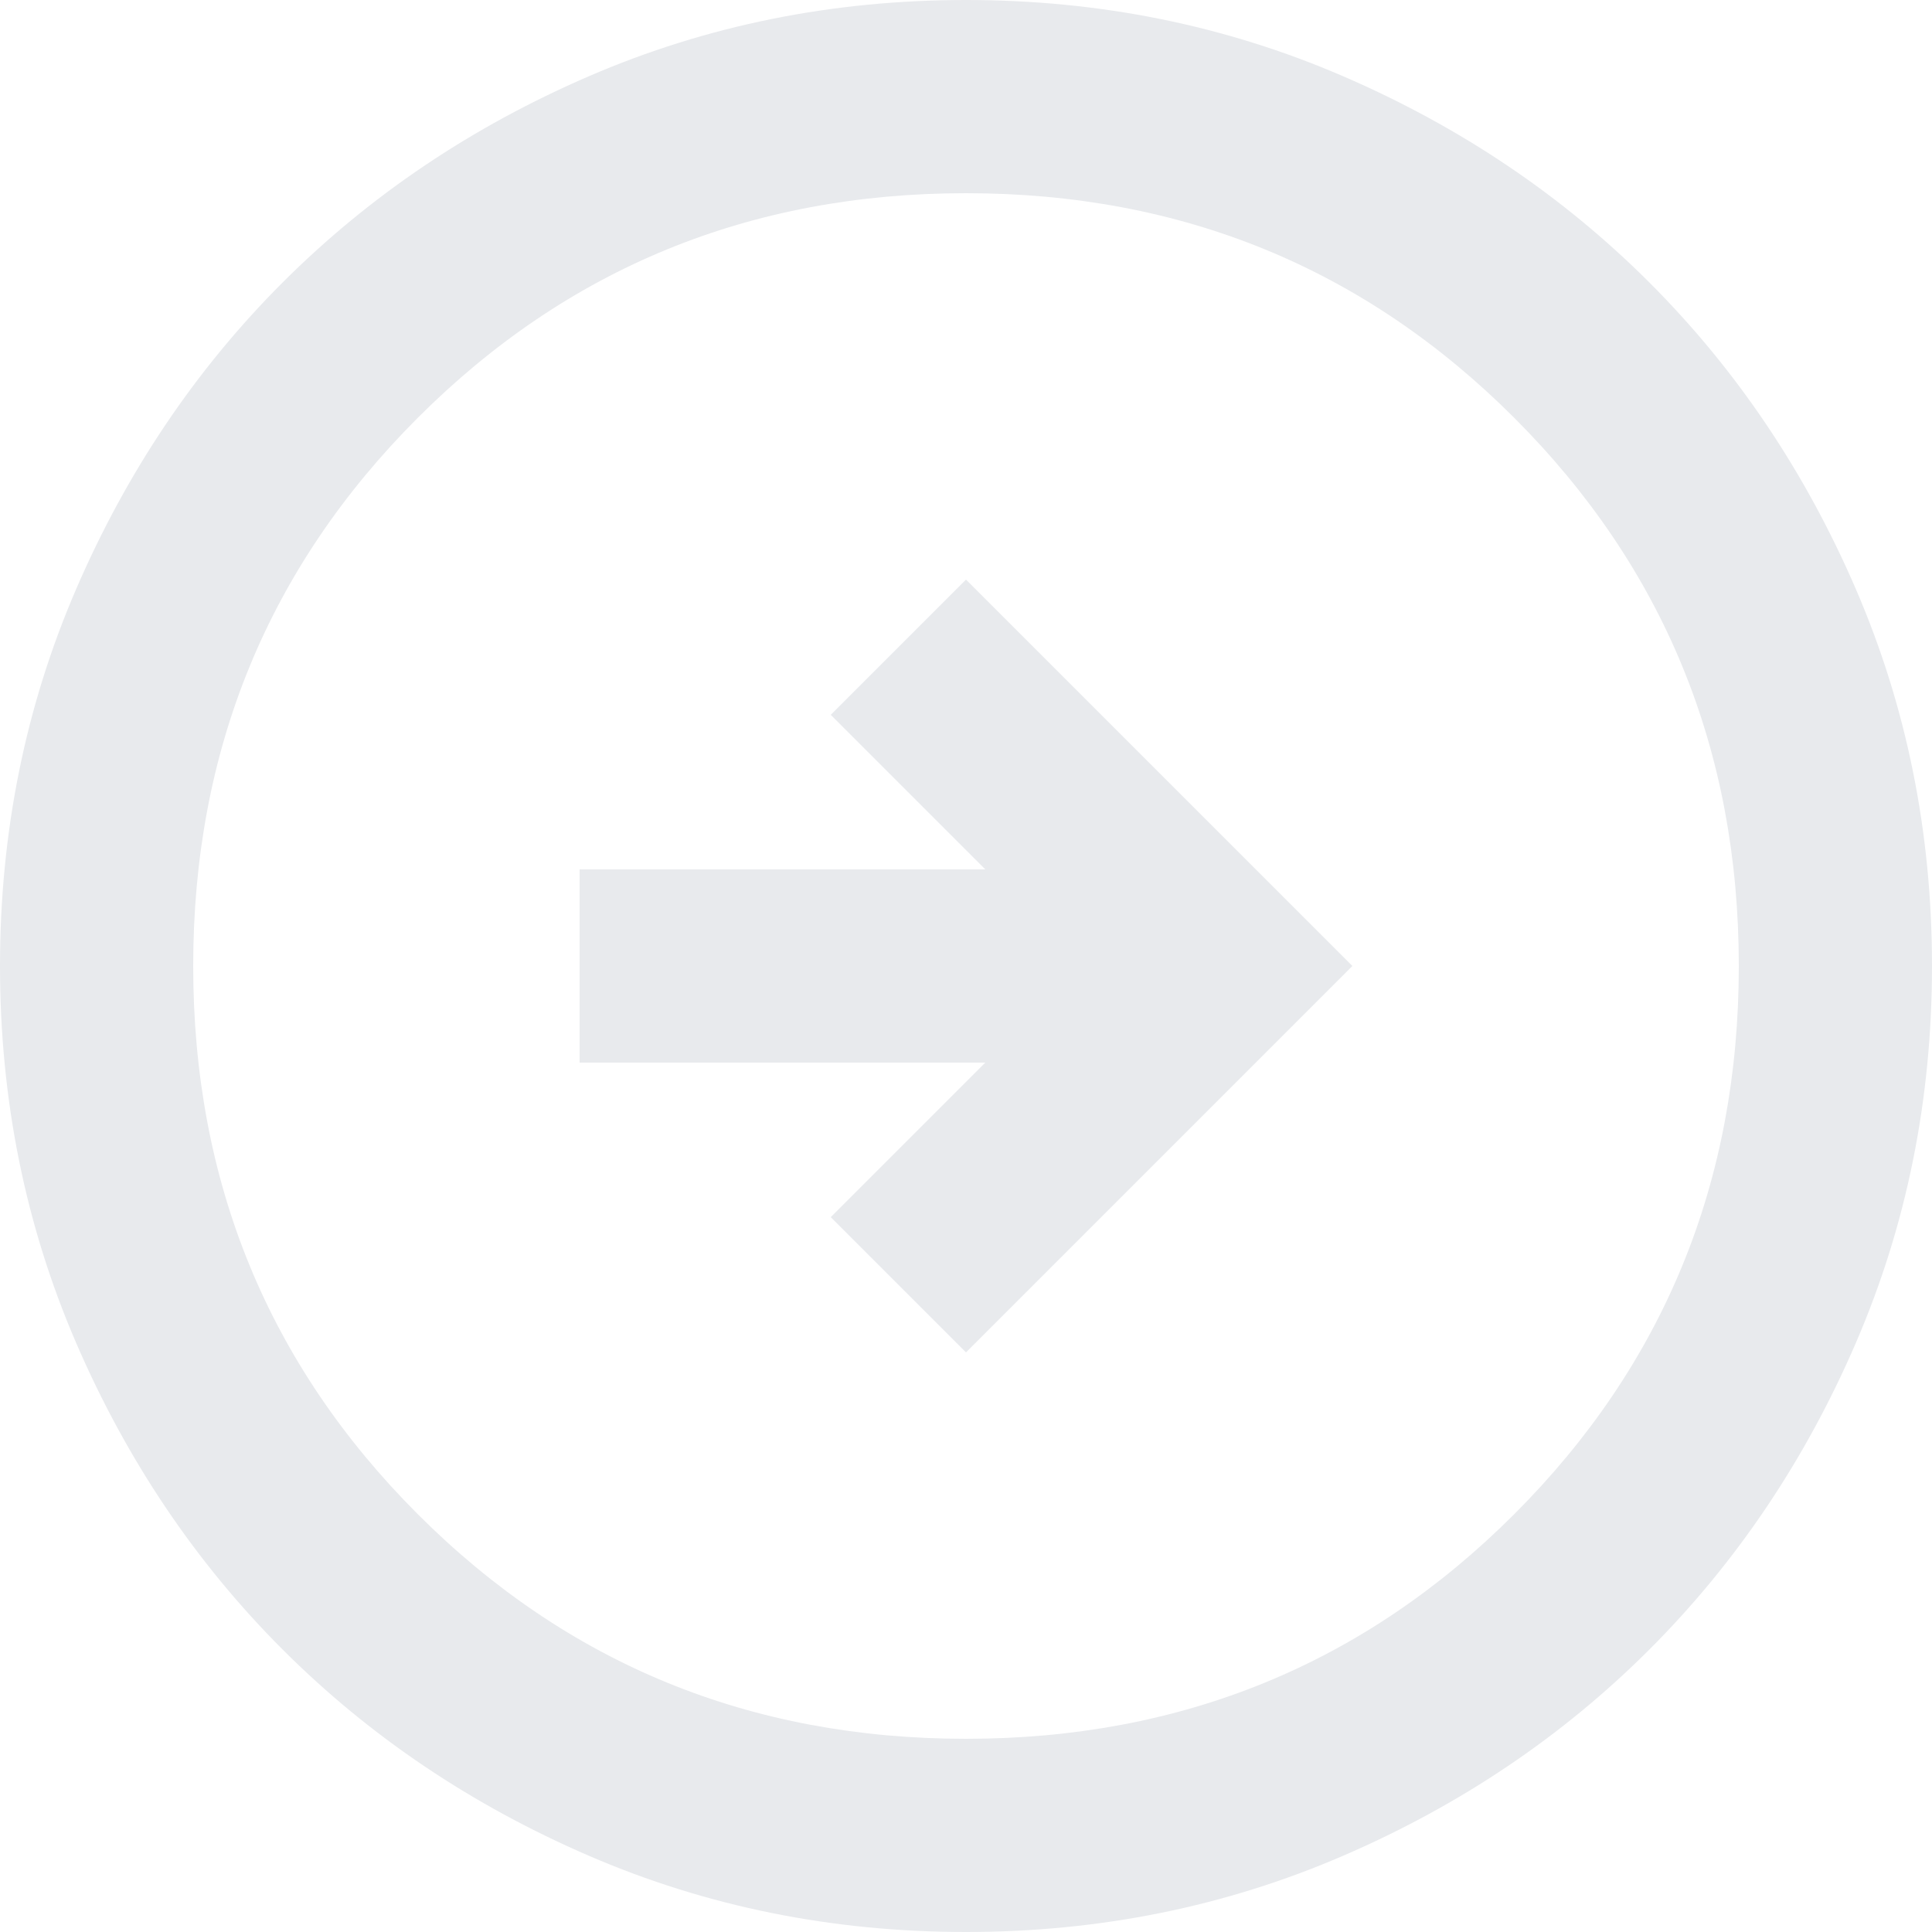
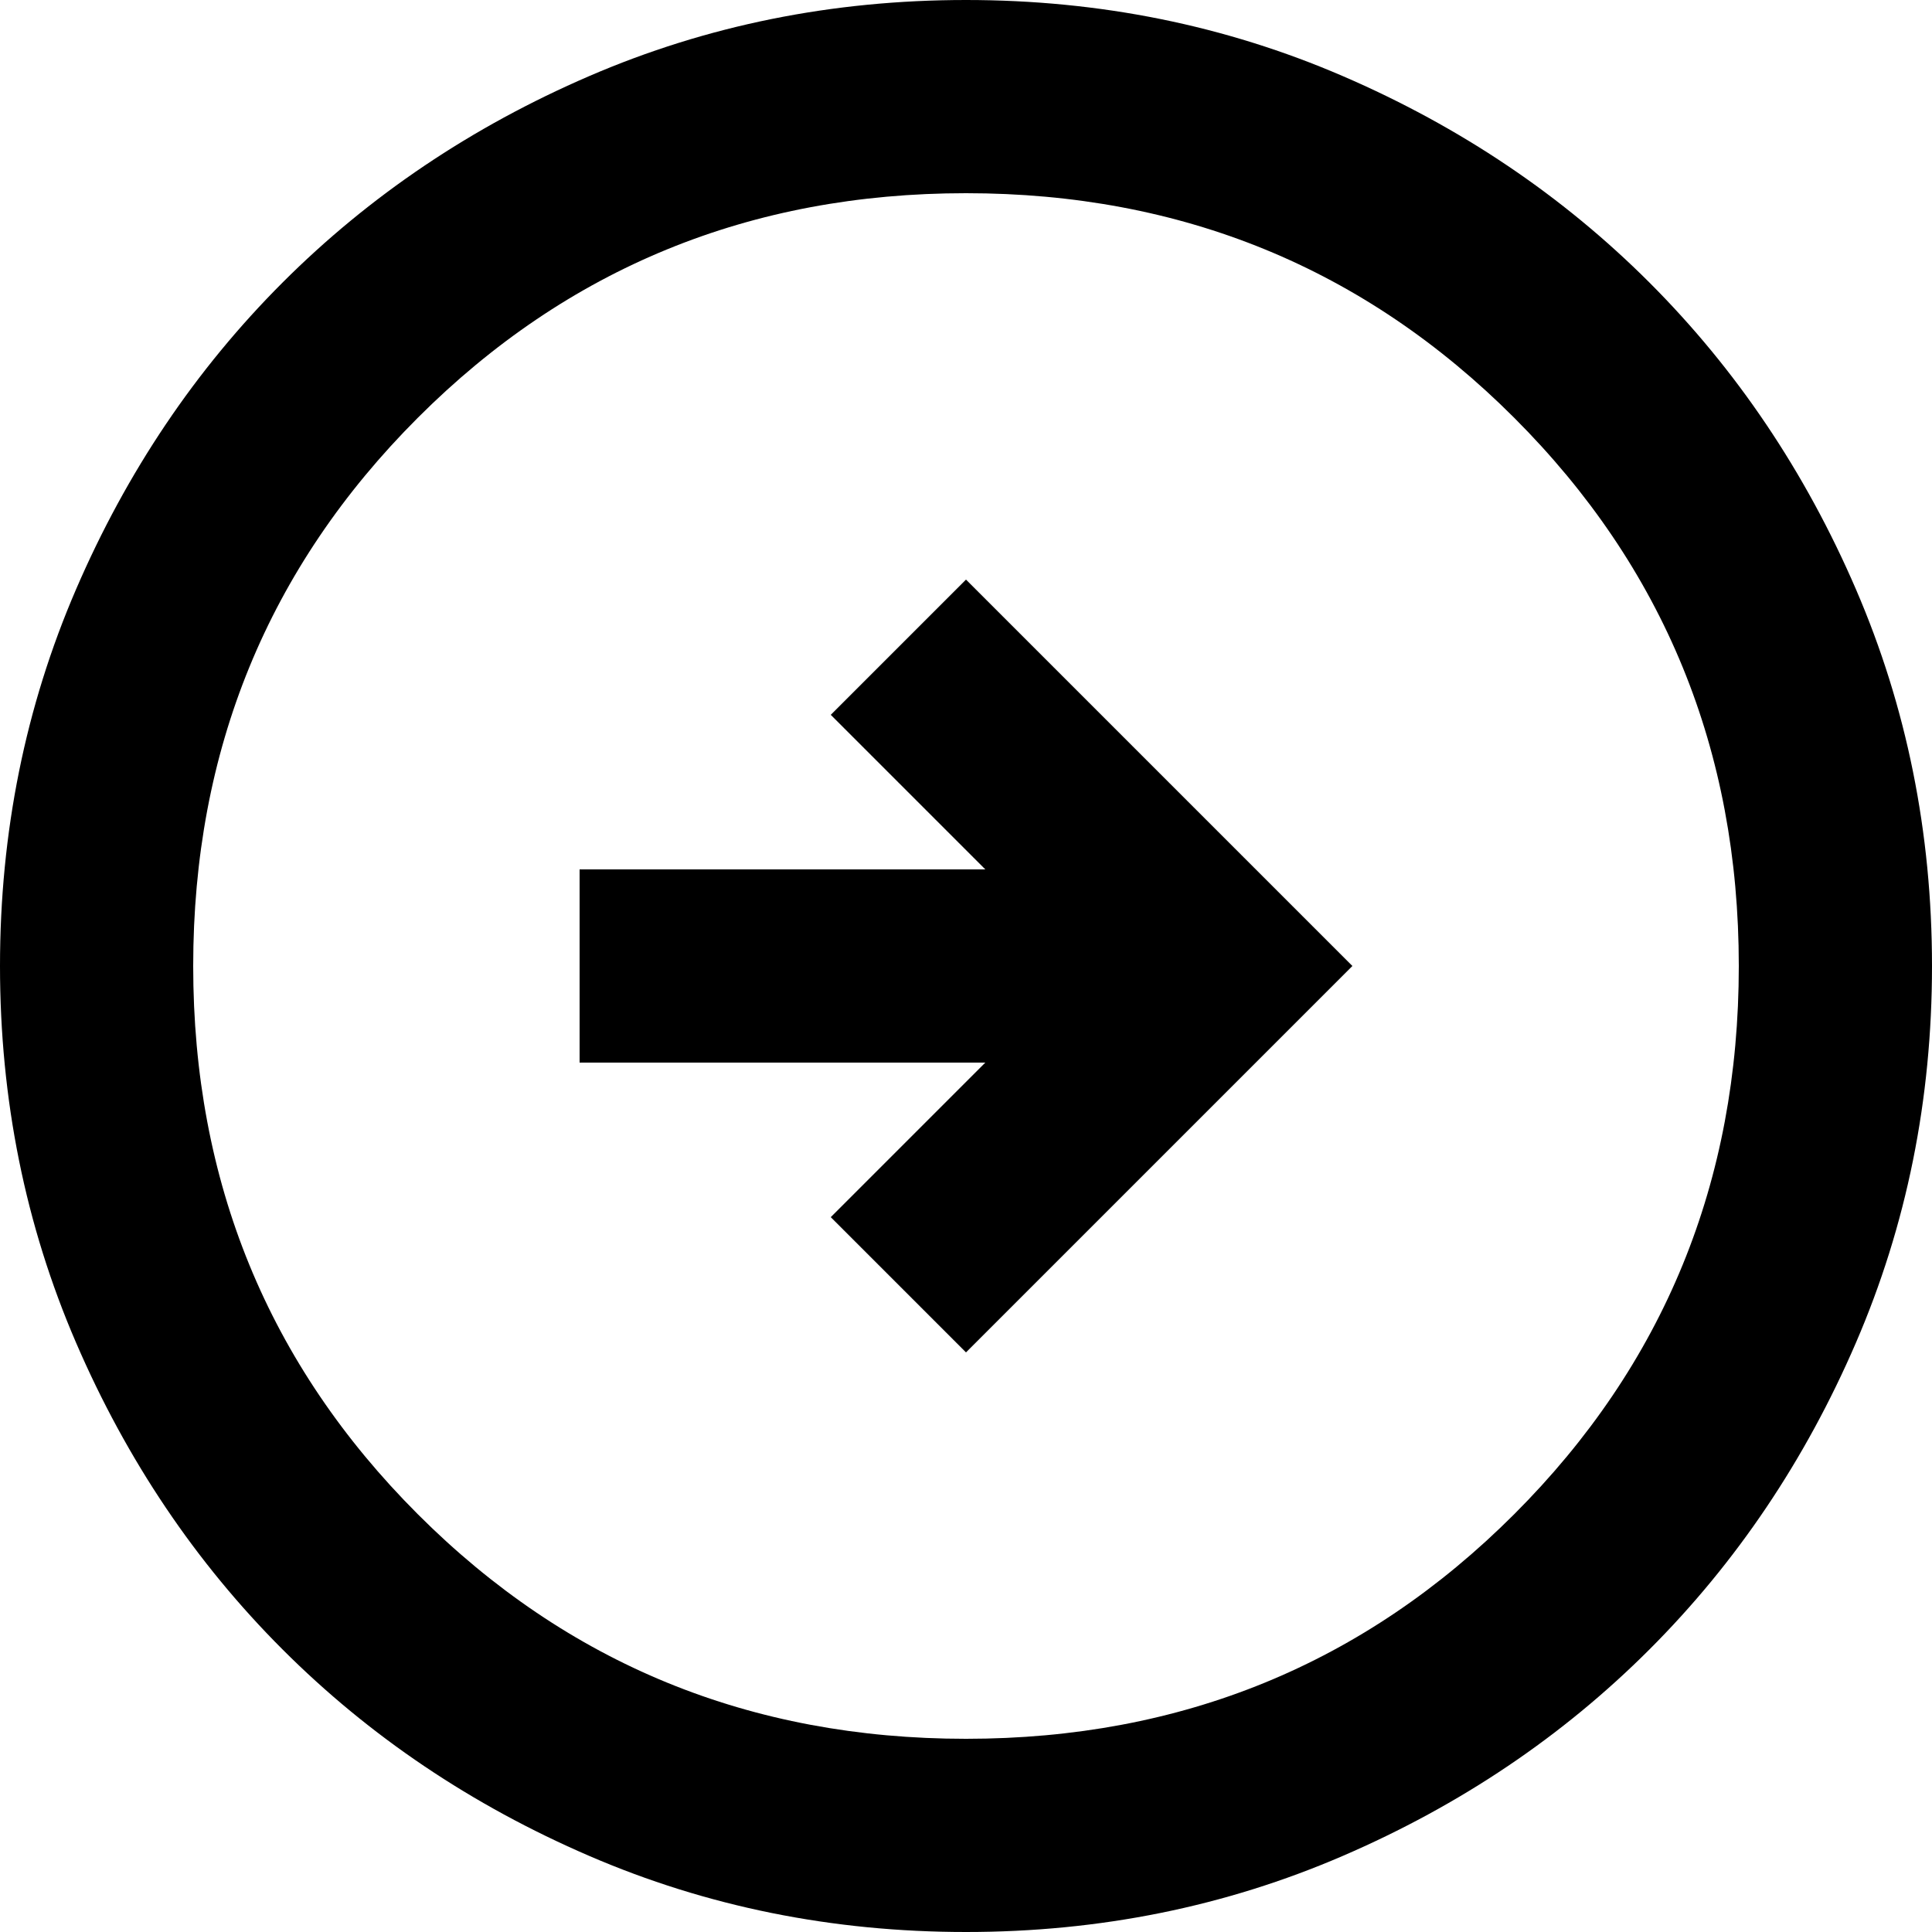
- <svg xmlns="http://www.w3.org/2000/svg" class="svg-next" viewBox="80 -880 800 800" fill="#e8eaed">
+ <svg xmlns="http://www.w3.org/2000/svg" class="svg-next" viewBox="80 -880 800 800" fill="currentcolor">
  <path d="m480-320 160-160-160-160-56 56 64 64H320v80h168l-64 64 56 56Zm0 240q-83 0-156-31.5T197-197q-54-54-85.5-127T80-480q0-83 31.5-156T197-763q54-54 127-85.5T480-880q83 0 156 31.5T763-763q54 54 85.5 127T880-480q0 83-31.5 156T763-197q-54 54-127 85.5T480-80Zm0-80q134 0 227-93t93-227q0-134-93-227t-227-93q-134 0-227 93t-93 227q0 134 93 227t227 93Zm0-320Z" />
</svg>
